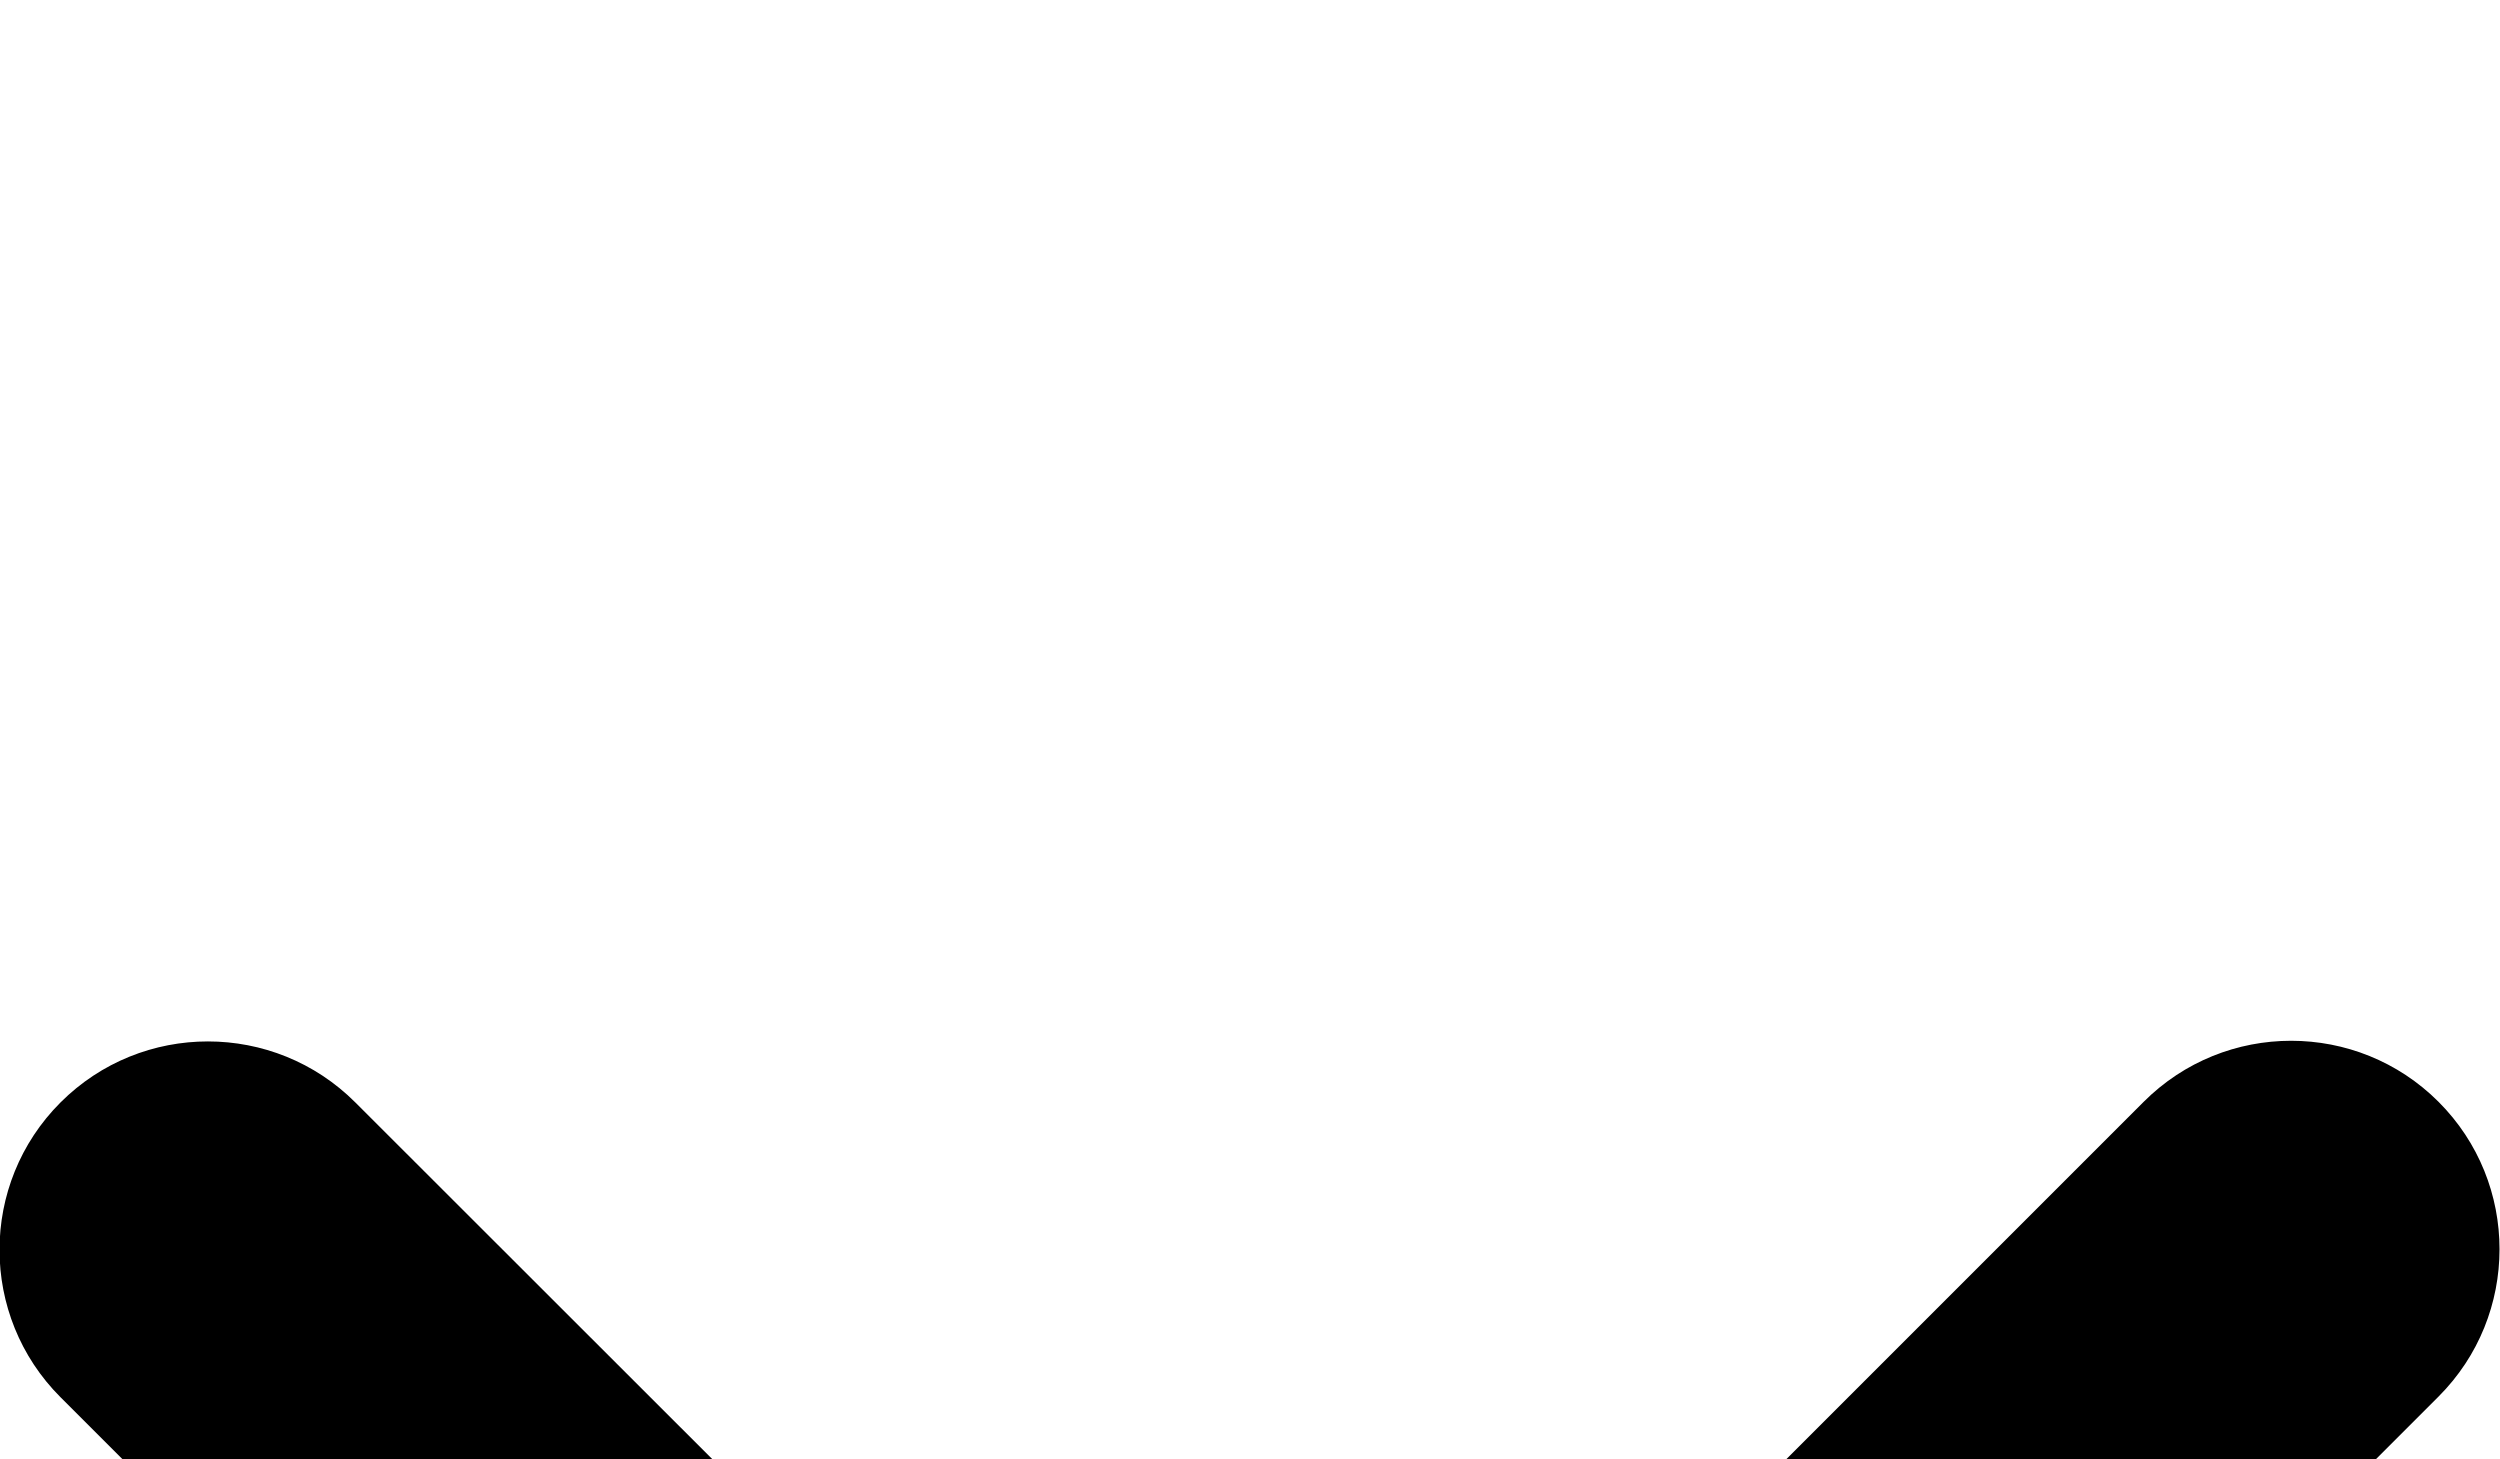
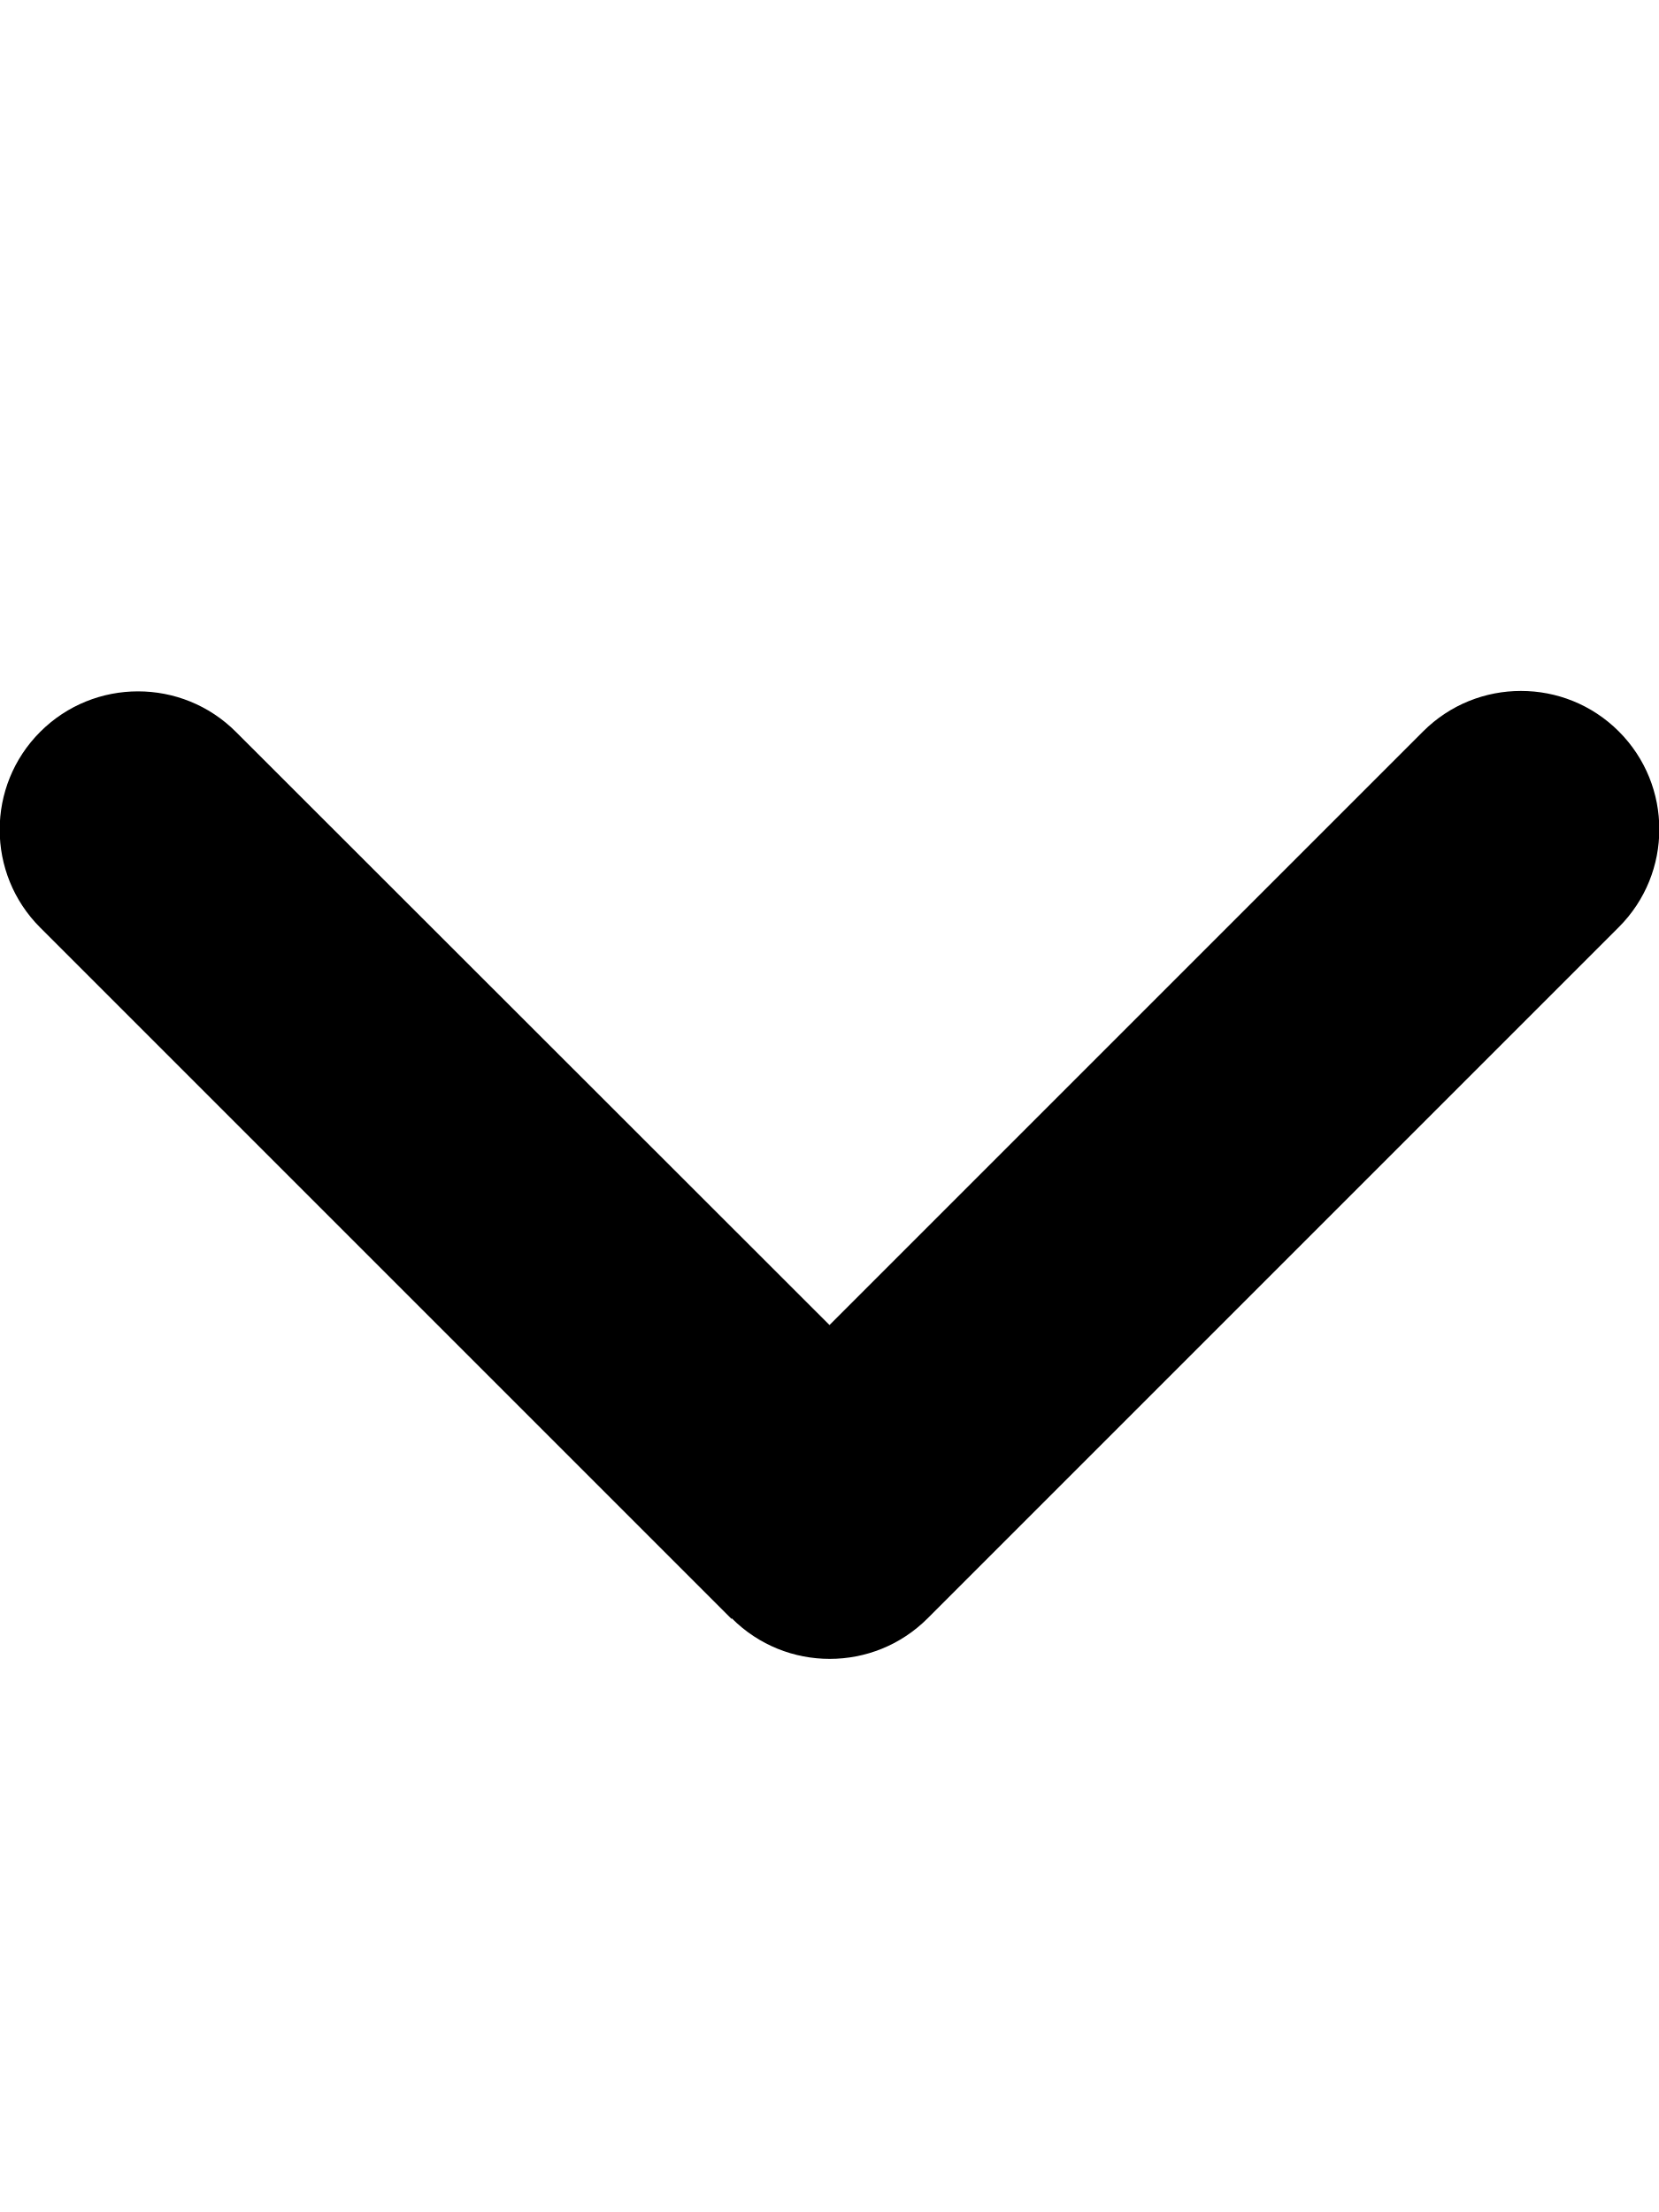
- <svg xmlns="http://www.w3.org/2000/svg" view-box="0 0 384 512" fill="currentColor">
+ <svg xmlns="http://www.w3.org/2000/svg" viewBox="0 0 384 512" fill="currentColor">
  <path d="M169.4 374.6c12.5 12.5 32.8 12.5 45.3 0l160-160c12.5-12.5 12.5-32.8 0-45.3s-32.8-12.5-45.3 0L192 306.7 54.6 169.4c-12.5-12.5-32.8-12.5-45.3 0s-12.5 32.8 0 45.3l160 160z" />
</svg>
